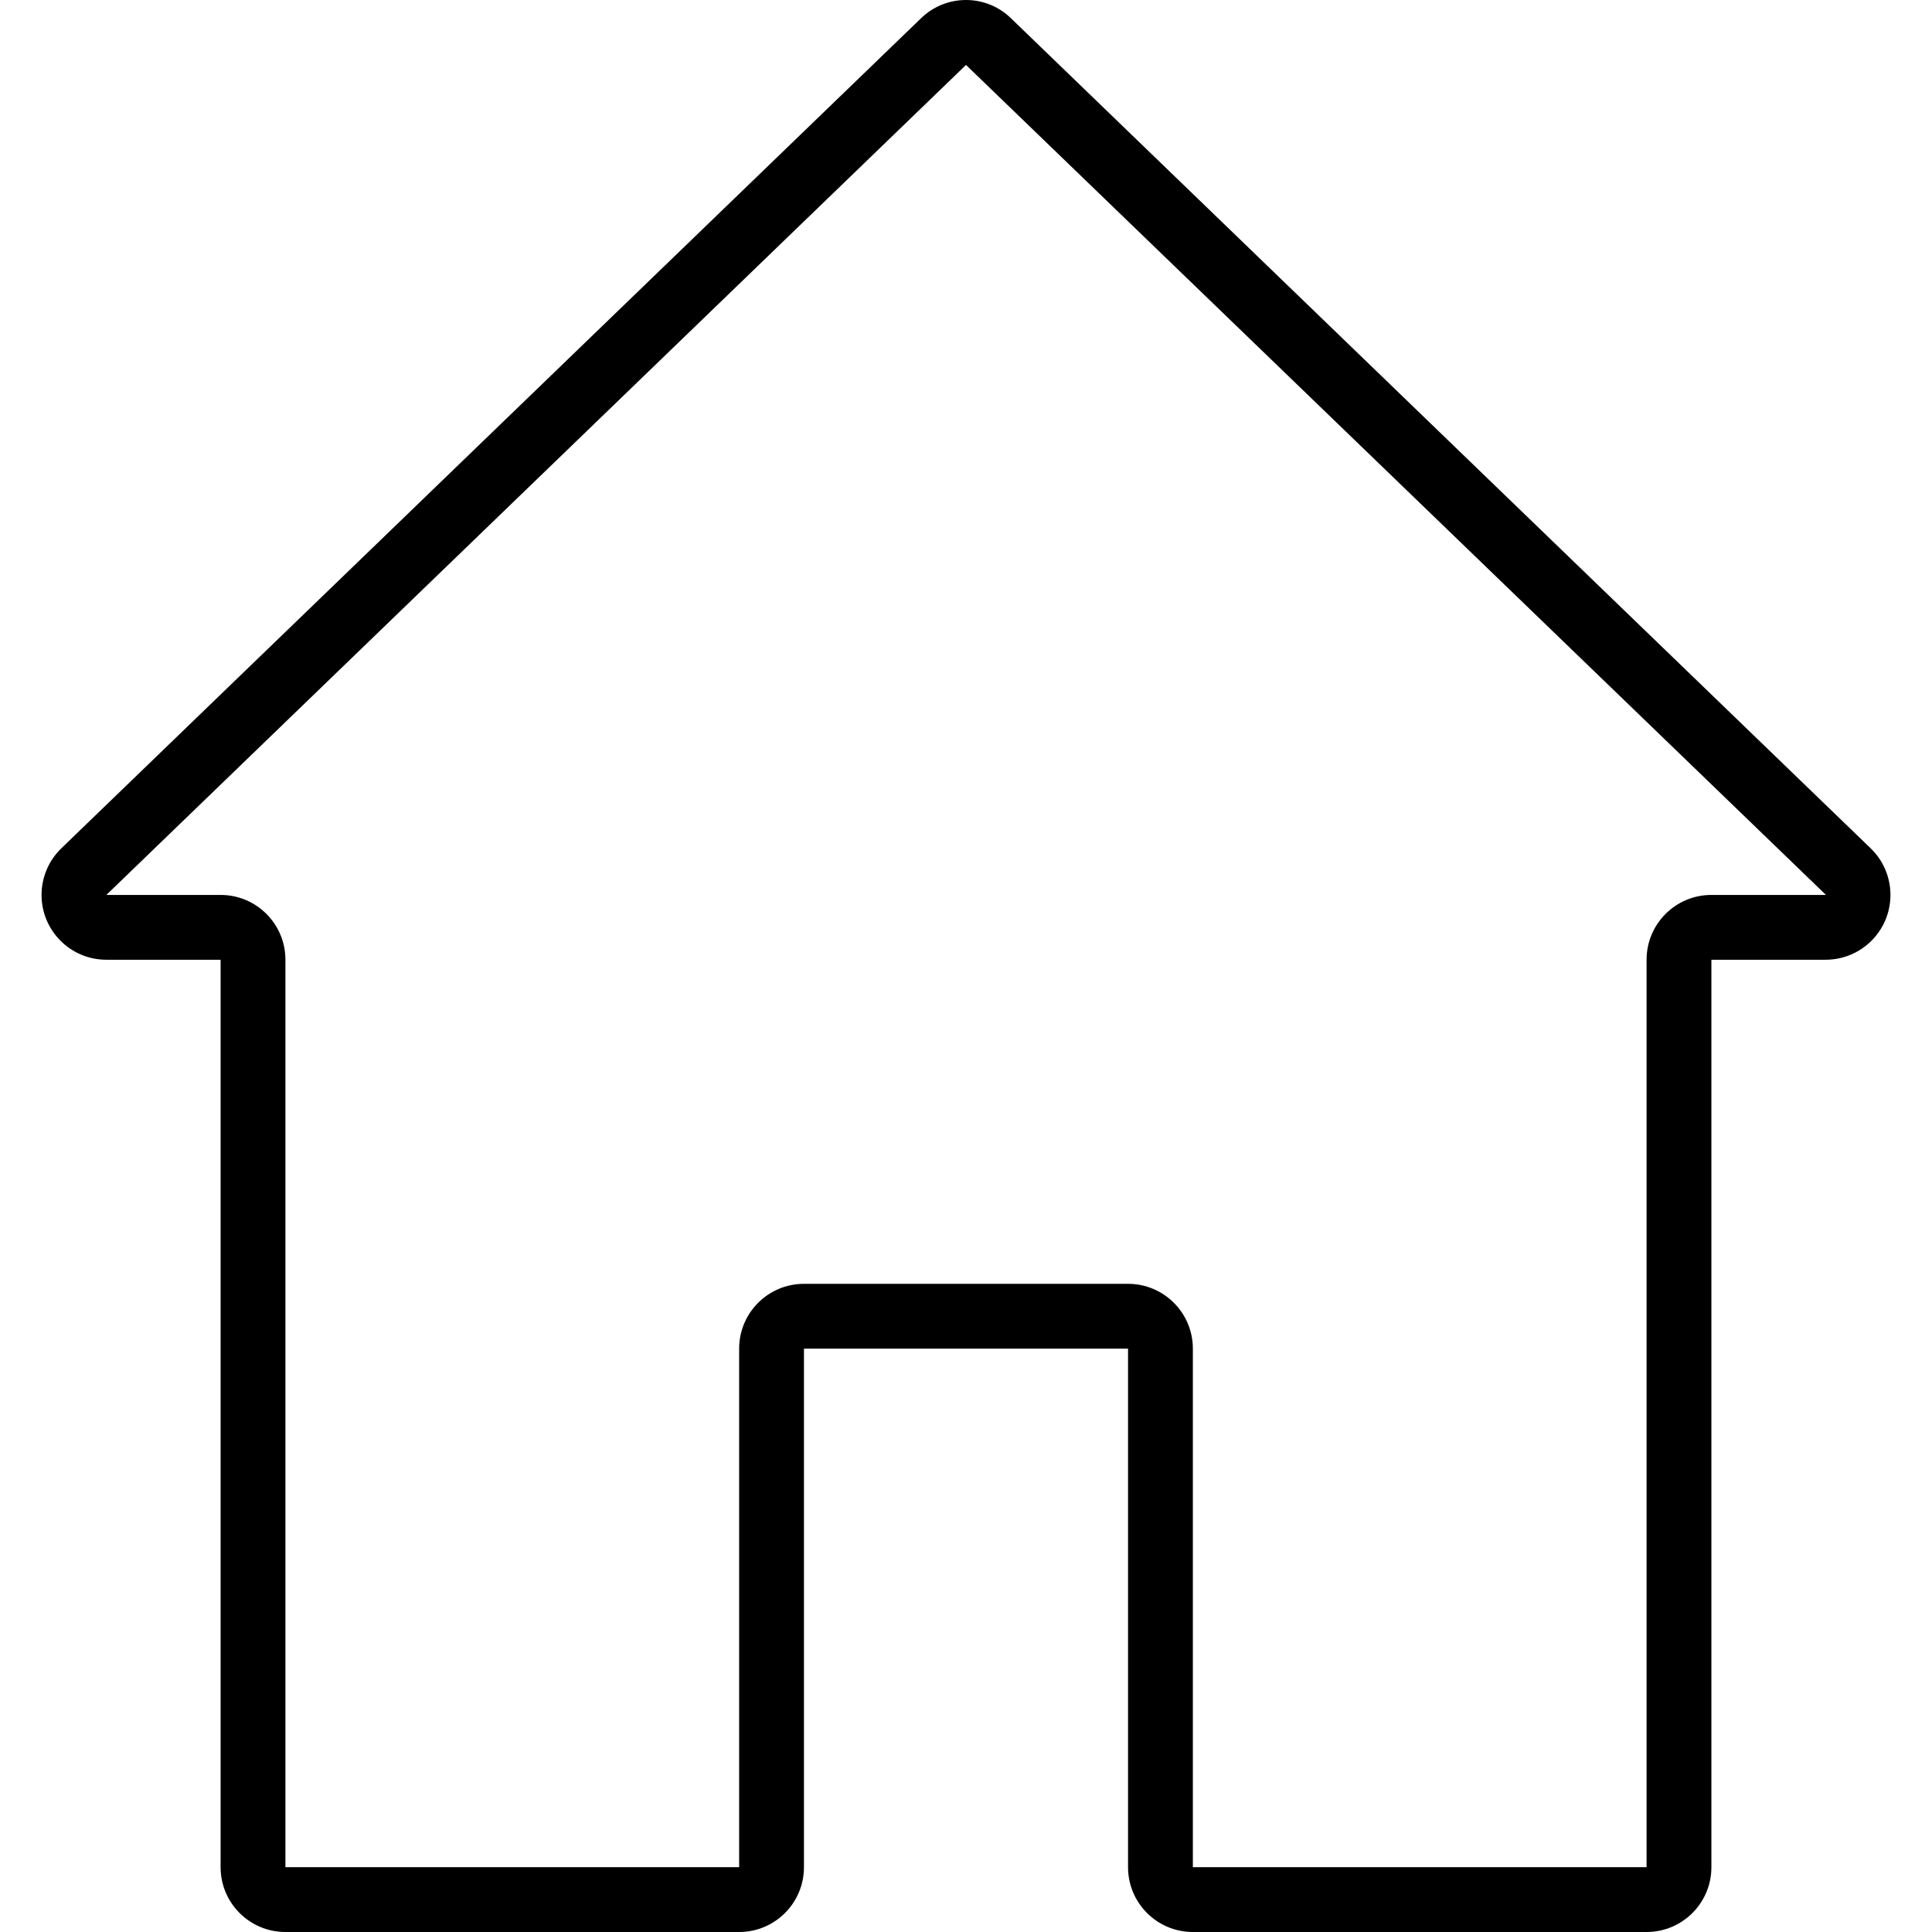
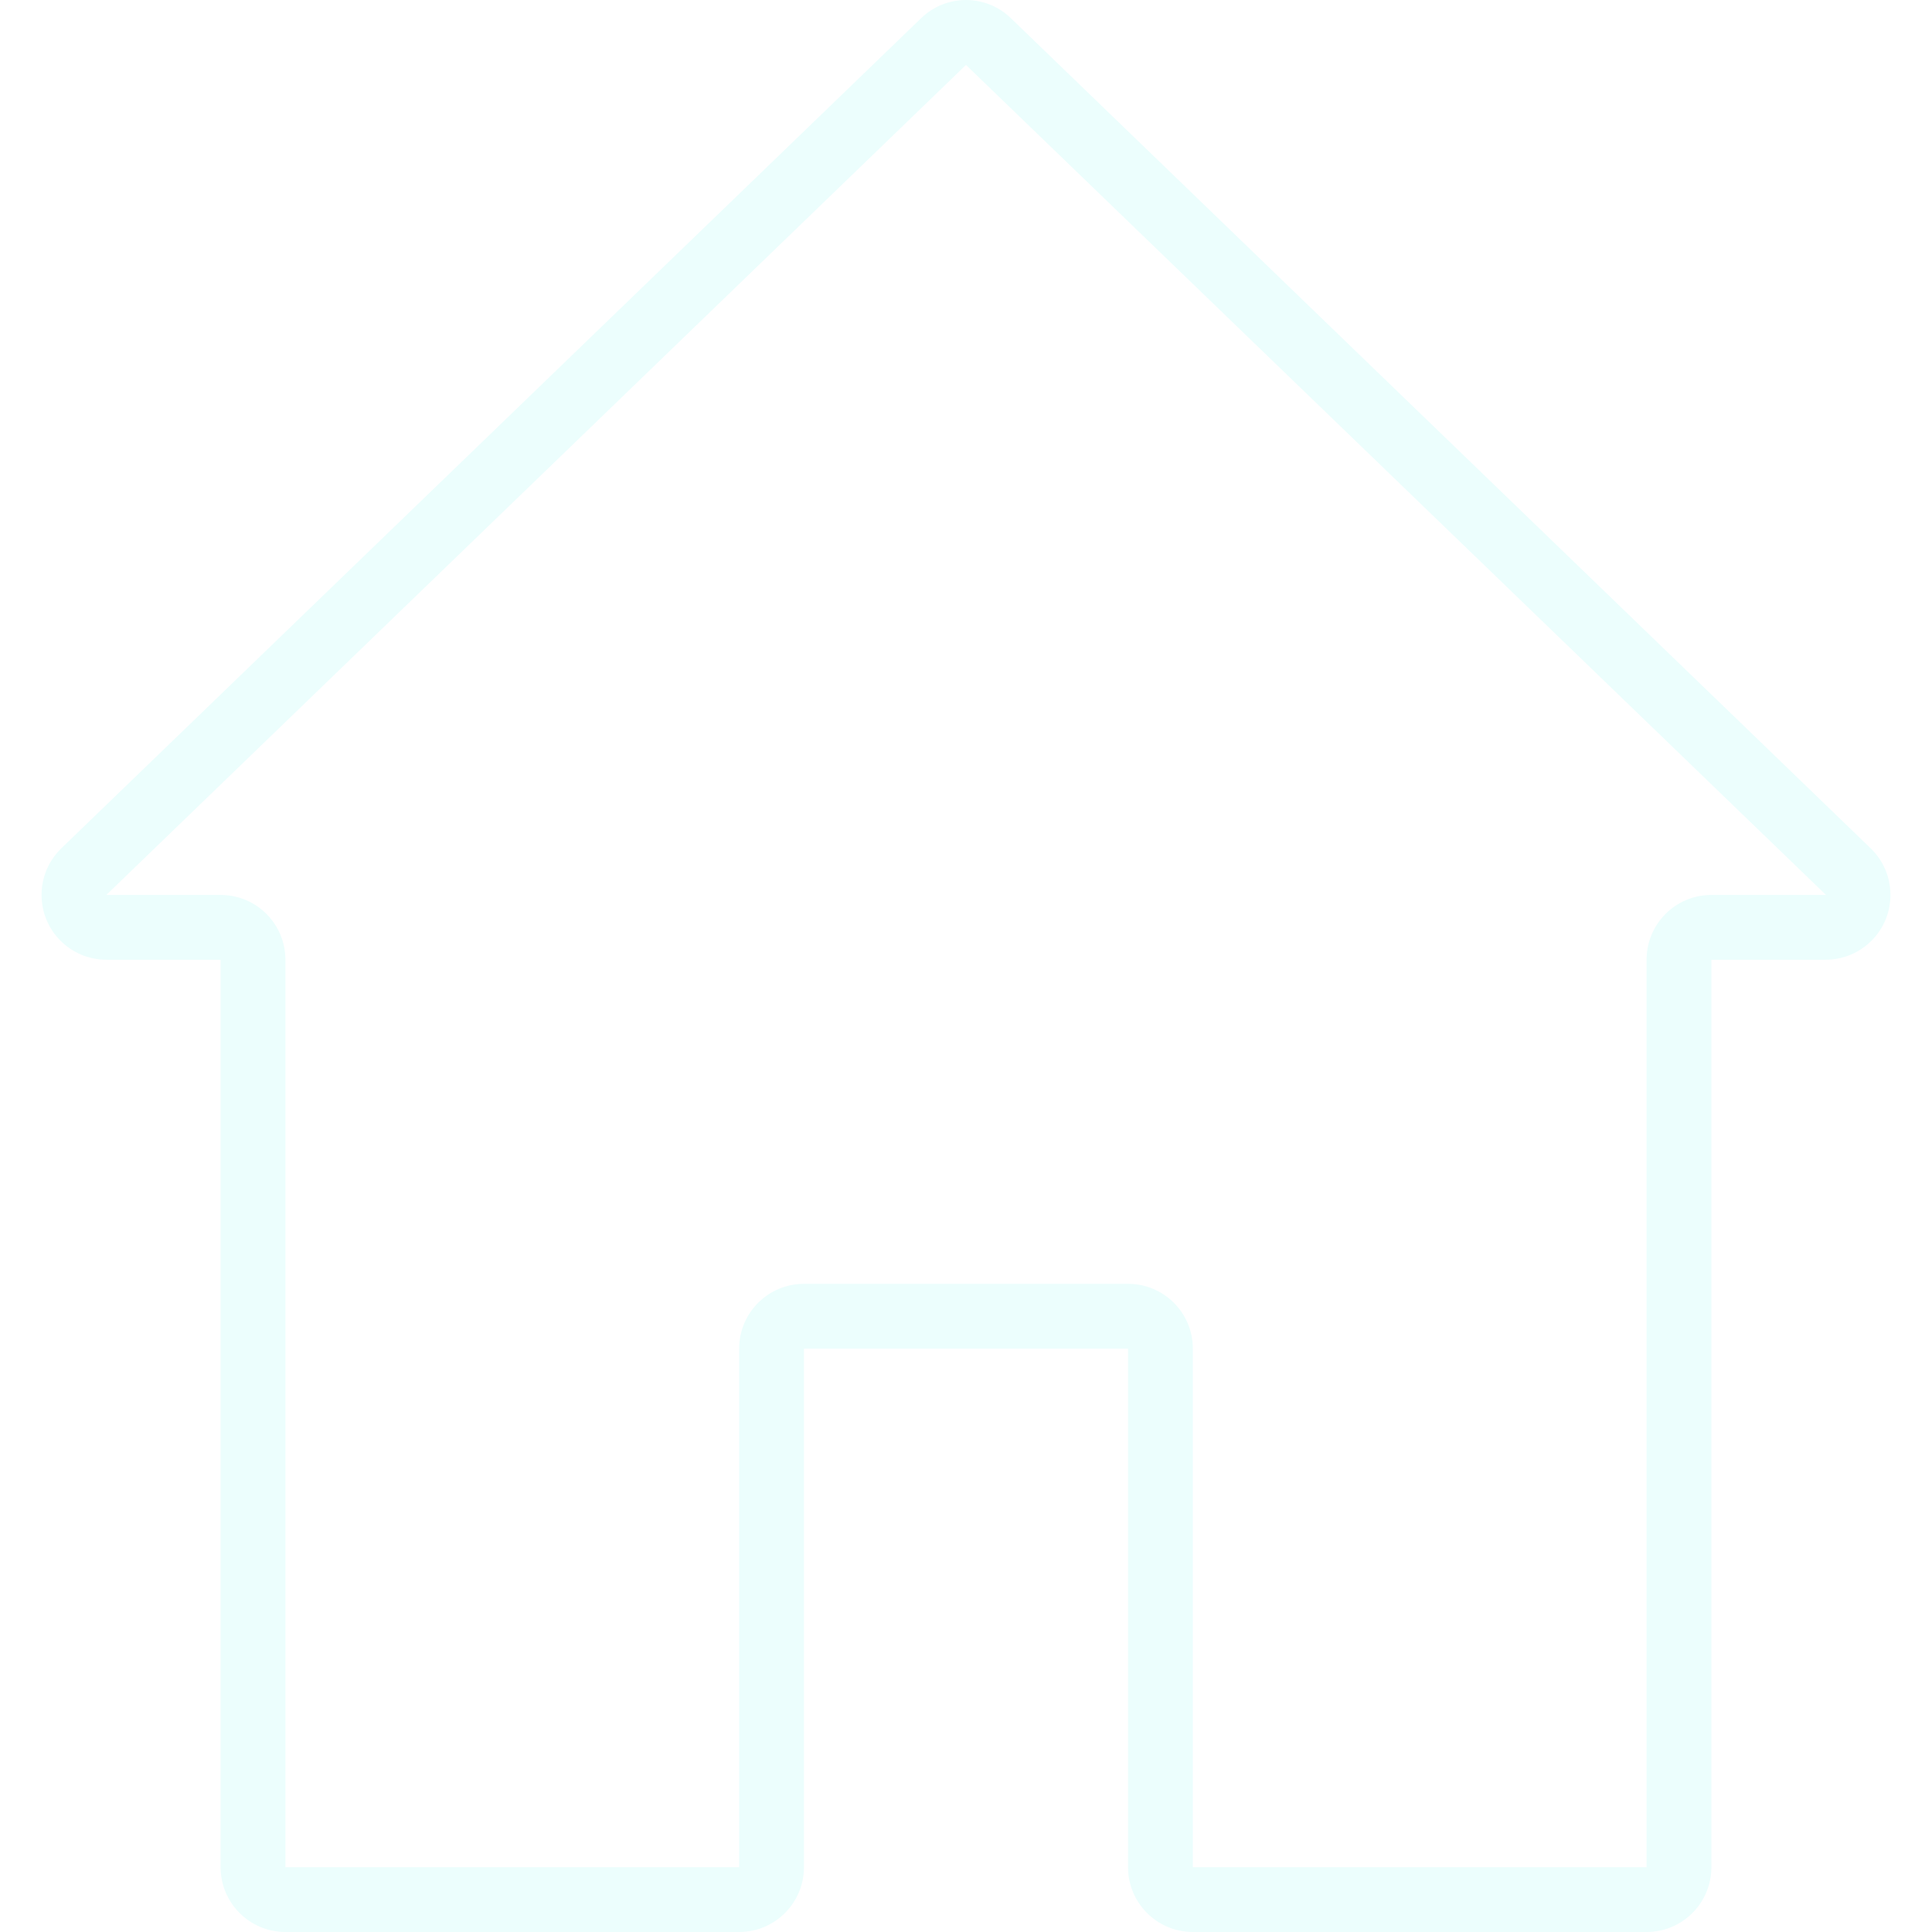
<svg xmlns="http://www.w3.org/2000/svg" version="1.1" id="Capa_1" x="0px" y="0px" viewBox="0 0 476.912 476.912" style="enable-background:new 0 0 476.912 476.912;" xml:space="preserve">
  <g>
    <g>
-       <path d="M461.776,209.408L249.568,4.52c-6.182-6.026-16.042-6.026-22.224,0L15.144,209.4c-3.124,3.015-4.888,7.17-4.888,11.512    c0,8.837,7.164,16,16,16h28.2v224c0,8.837,7.163,16,16,16h112c8.837,0,16-7.163,16-16v-128h80v128c0,8.837,7.163,16,16,16h112    c8.837,0,16-7.163,16-16v-224h28.2c4.338,0,8.489-1.761,11.504-4.88C468.301,225.678,468.129,215.549,461.776,209.408z     M422.456,220.912c-8.837,0-16,7.163-16,16v224h-112v-128c0-8.837-7.163-16-16-16h-80c-8.837,0-16,7.163-16,16v128h-112v-224    c0-8.837-7.163-16-16-16h-28.2l212.2-204.88l212.28,204.88H422.456z" />
+       <path fill="#ecfefd" d="M461.776,209.408L249.568,4.52c-6.182-6.026-16.042-6.026-22.224,0L15.144,209.4c-3.124,3.015-4.888,7.17-4.888,11.512    c0,8.837,7.164,16,16,16h28.2v224c0,8.837,7.163,16,16,16h112c8.837,0,16-7.163,16-16v-128h80v128c0,8.837,7.163,16,16,16h112    c8.837,0,16-7.163,16-16v-224h28.2c4.338,0,8.489-1.761,11.504-4.88C468.301,225.678,468.129,215.549,461.776,209.408z     M422.456,220.912c-8.837,0-16,7.163-16,16v224h-112v-128c0-8.837-7.163-16-16-16h-80c-8.837,0-16,7.163-16,16v128h-112v-224    c0-8.837-7.163-16-16-16h-28.2l212.2-204.88l212.28,204.88H422.456z" />
    </g>
  </g>
  <g>
</g>
  <g>
</g>
  <g>
</g>
  <g>
</g>
  <g>
</g>
  <g>
</g>
  <g>
</g>
  <g>
</g>
  <g>
</g>
  <g>
</g>
  <g>
</g>
  <g>
</g>
  <g>
</g>
  <g>
</g>
  <g>
</g>
</svg>
